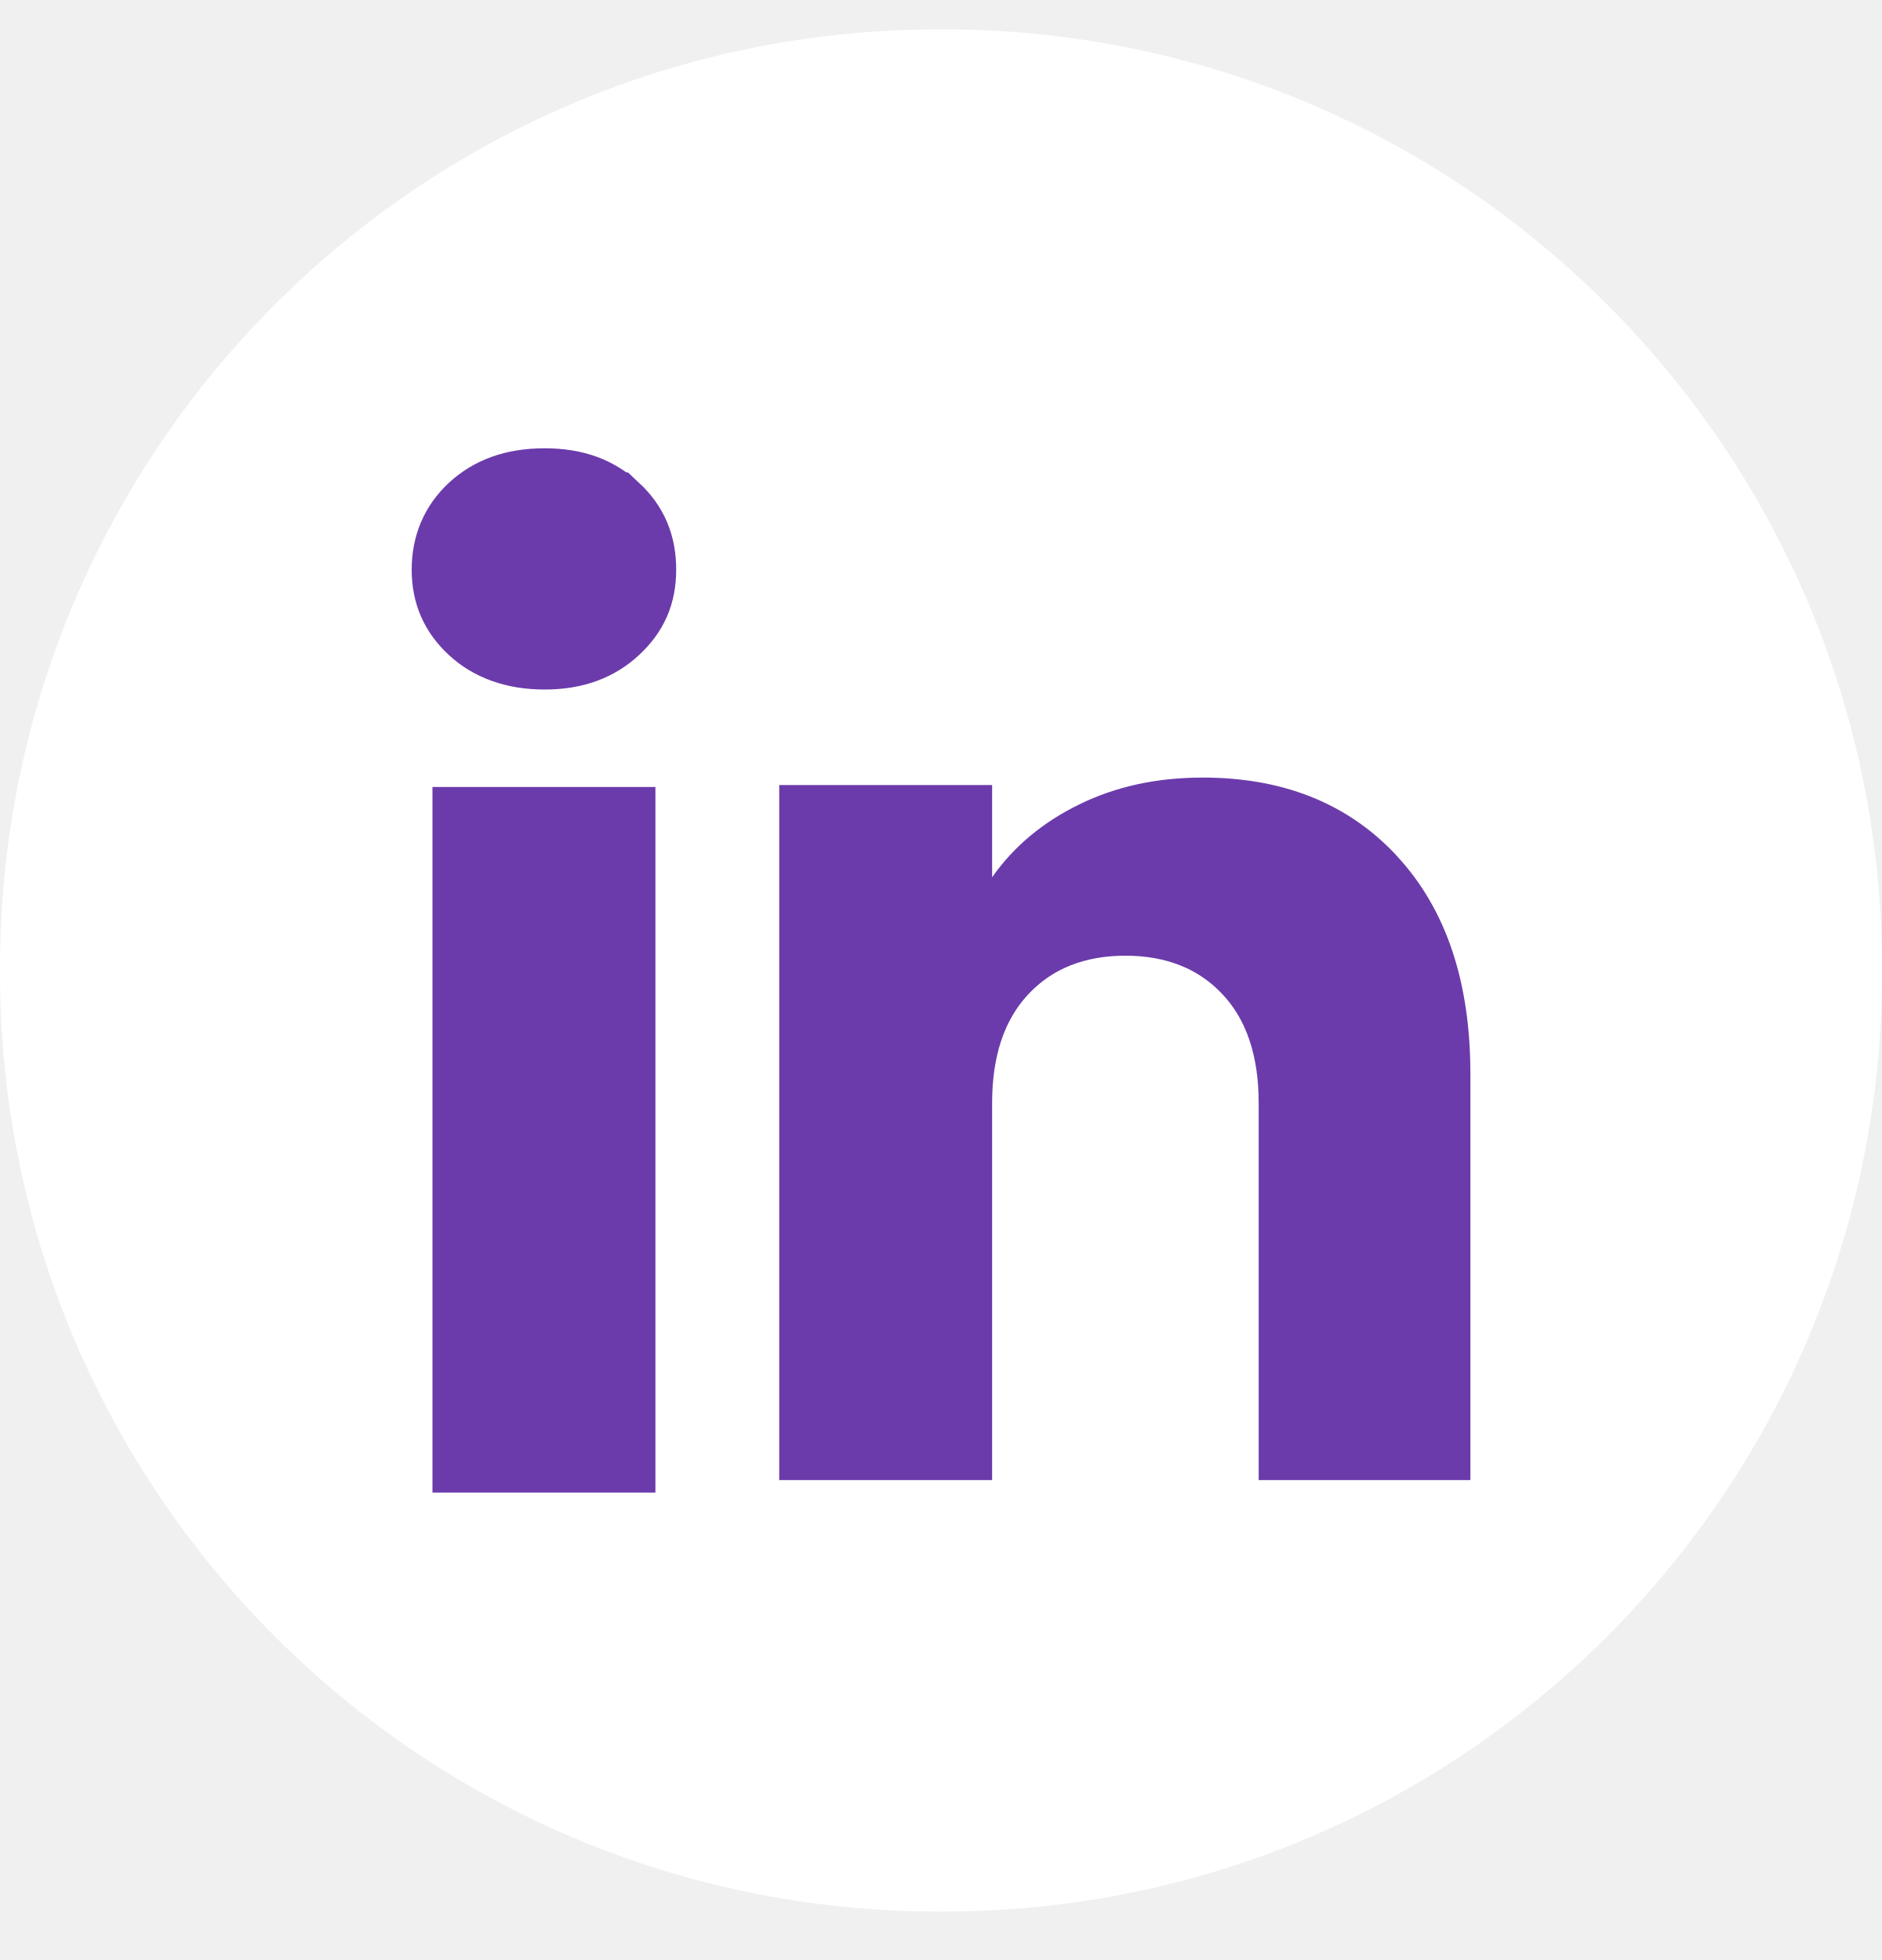
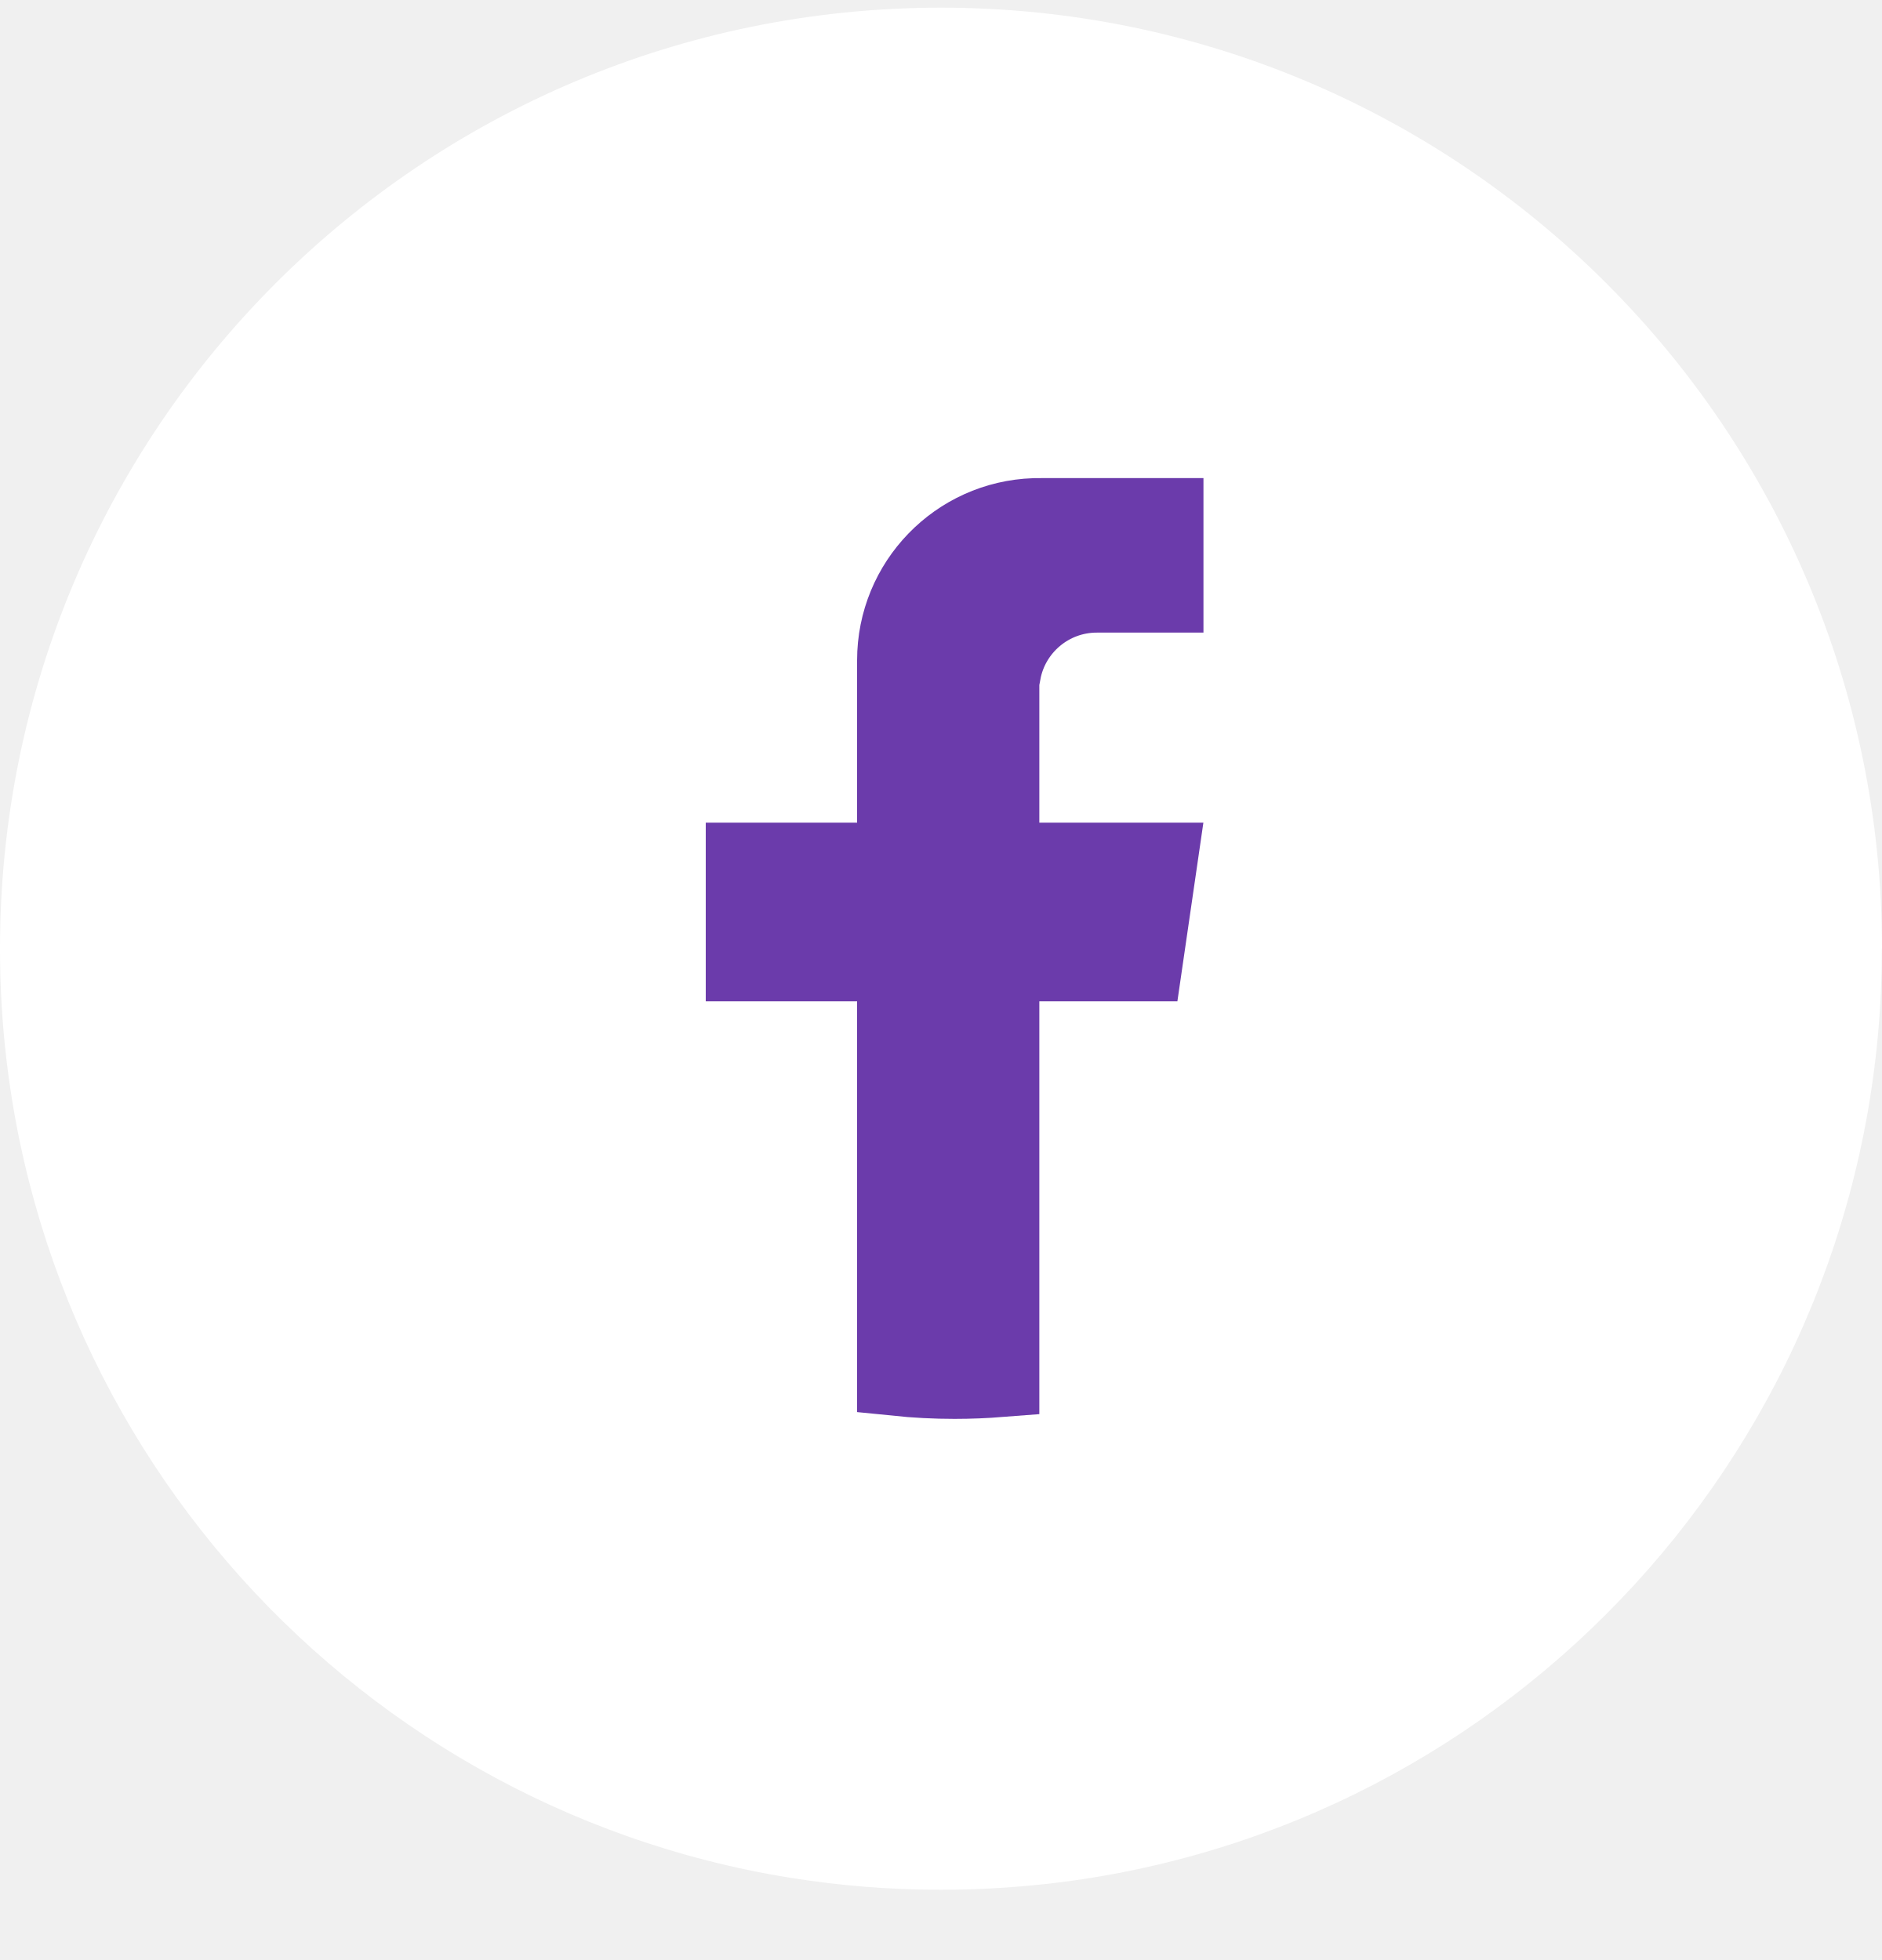
<svg xmlns="http://www.w3.org/2000/svg" width="24" height="25" viewBox="0 0 24 25" fill="none">
-   <path d="M12.027 0.375H11.973C5.36 0.375 0 5.737 0 12.351V12.406C0 19.02 5.36 24.382 11.973 24.382H12.027C18.64 24.382 24 19.02 24 12.406V12.351C24 5.737 18.64 0.375 12.027 0.375Z" fill="white" />
-   <path d="M7.809 6.525L7.81 6.525C8.02 6.721 8.123 6.955 8.123 7.265C8.123 7.568 8.024 7.788 7.81 7.988C7.598 8.185 7.324 8.295 6.945 8.295C6.561 8.295 6.272 8.181 6.064 7.988C5.85 7.79 5.75 7.559 5.75 7.265C5.75 6.966 5.855 6.721 6.064 6.525C6.274 6.331 6.552 6.218 6.945 6.218C7.333 6.218 7.598 6.328 7.809 6.525ZM7.858 10.538V18.538H6.015V10.538H7.858Z" fill="#6B3BAB" stroke="#6B3BAB" />
-   <path d="M15.336 10.418C16.232 10.418 16.909 10.696 17.416 11.224L17.454 11.266C17.967 11.822 18.251 12.612 18.251 13.7V18.379H16.551V14.065C16.551 13.386 16.374 12.788 15.955 12.341C15.539 11.896 14.985 11.69 14.352 11.69C13.719 11.69 13.165 11.895 12.748 12.341C12.33 12.788 12.152 13.386 12.152 14.065V18.379H10.437V10.513H12.152V11.189V12.772L13.062 11.476C13.284 11.159 13.587 10.903 13.984 10.709C14.373 10.518 14.82 10.418 15.336 10.418Z" fill="#6B3BAB" stroke="#6B3BAB" />
+   <path d="M23.998 12.101C23.998 18.163 19.506 23.175 13.67 23.989C13.124 24.064 12.566 24.104 11.999 24.104C11.345 24.104 10.703 24.052 10.077 23.951C4.364 23.031 0 18.075 0 12.101C0 5.472 5.373 0.098 12 0.098C18.627 0.098 24 5.472 24 12.101H23.998Z" fill="white" />
+   <path d="M13.987 7.569C13.385 7.569 12.883 8.001 12.776 8.572L12.754 8.594V8.802V10.493V10.993H13.254H14.768L14.582 12.272H13.254H12.754V12.772V17.575C12.562 17.59 12.369 17.598 12.173 17.598C11.922 17.598 11.674 17.585 11.43 17.56V12.772V12.272H10.93H9.5V10.993H10.93H11.43V10.493V8.423C11.43 7.436 12.213 6.632 13.191 6.599H13.255C13.267 6.599 13.278 6.598 13.288 6.598H14.847V7.569H13.987Z" fill="#6B3BAB" stroke="#6B3BAB" />
</svg>
